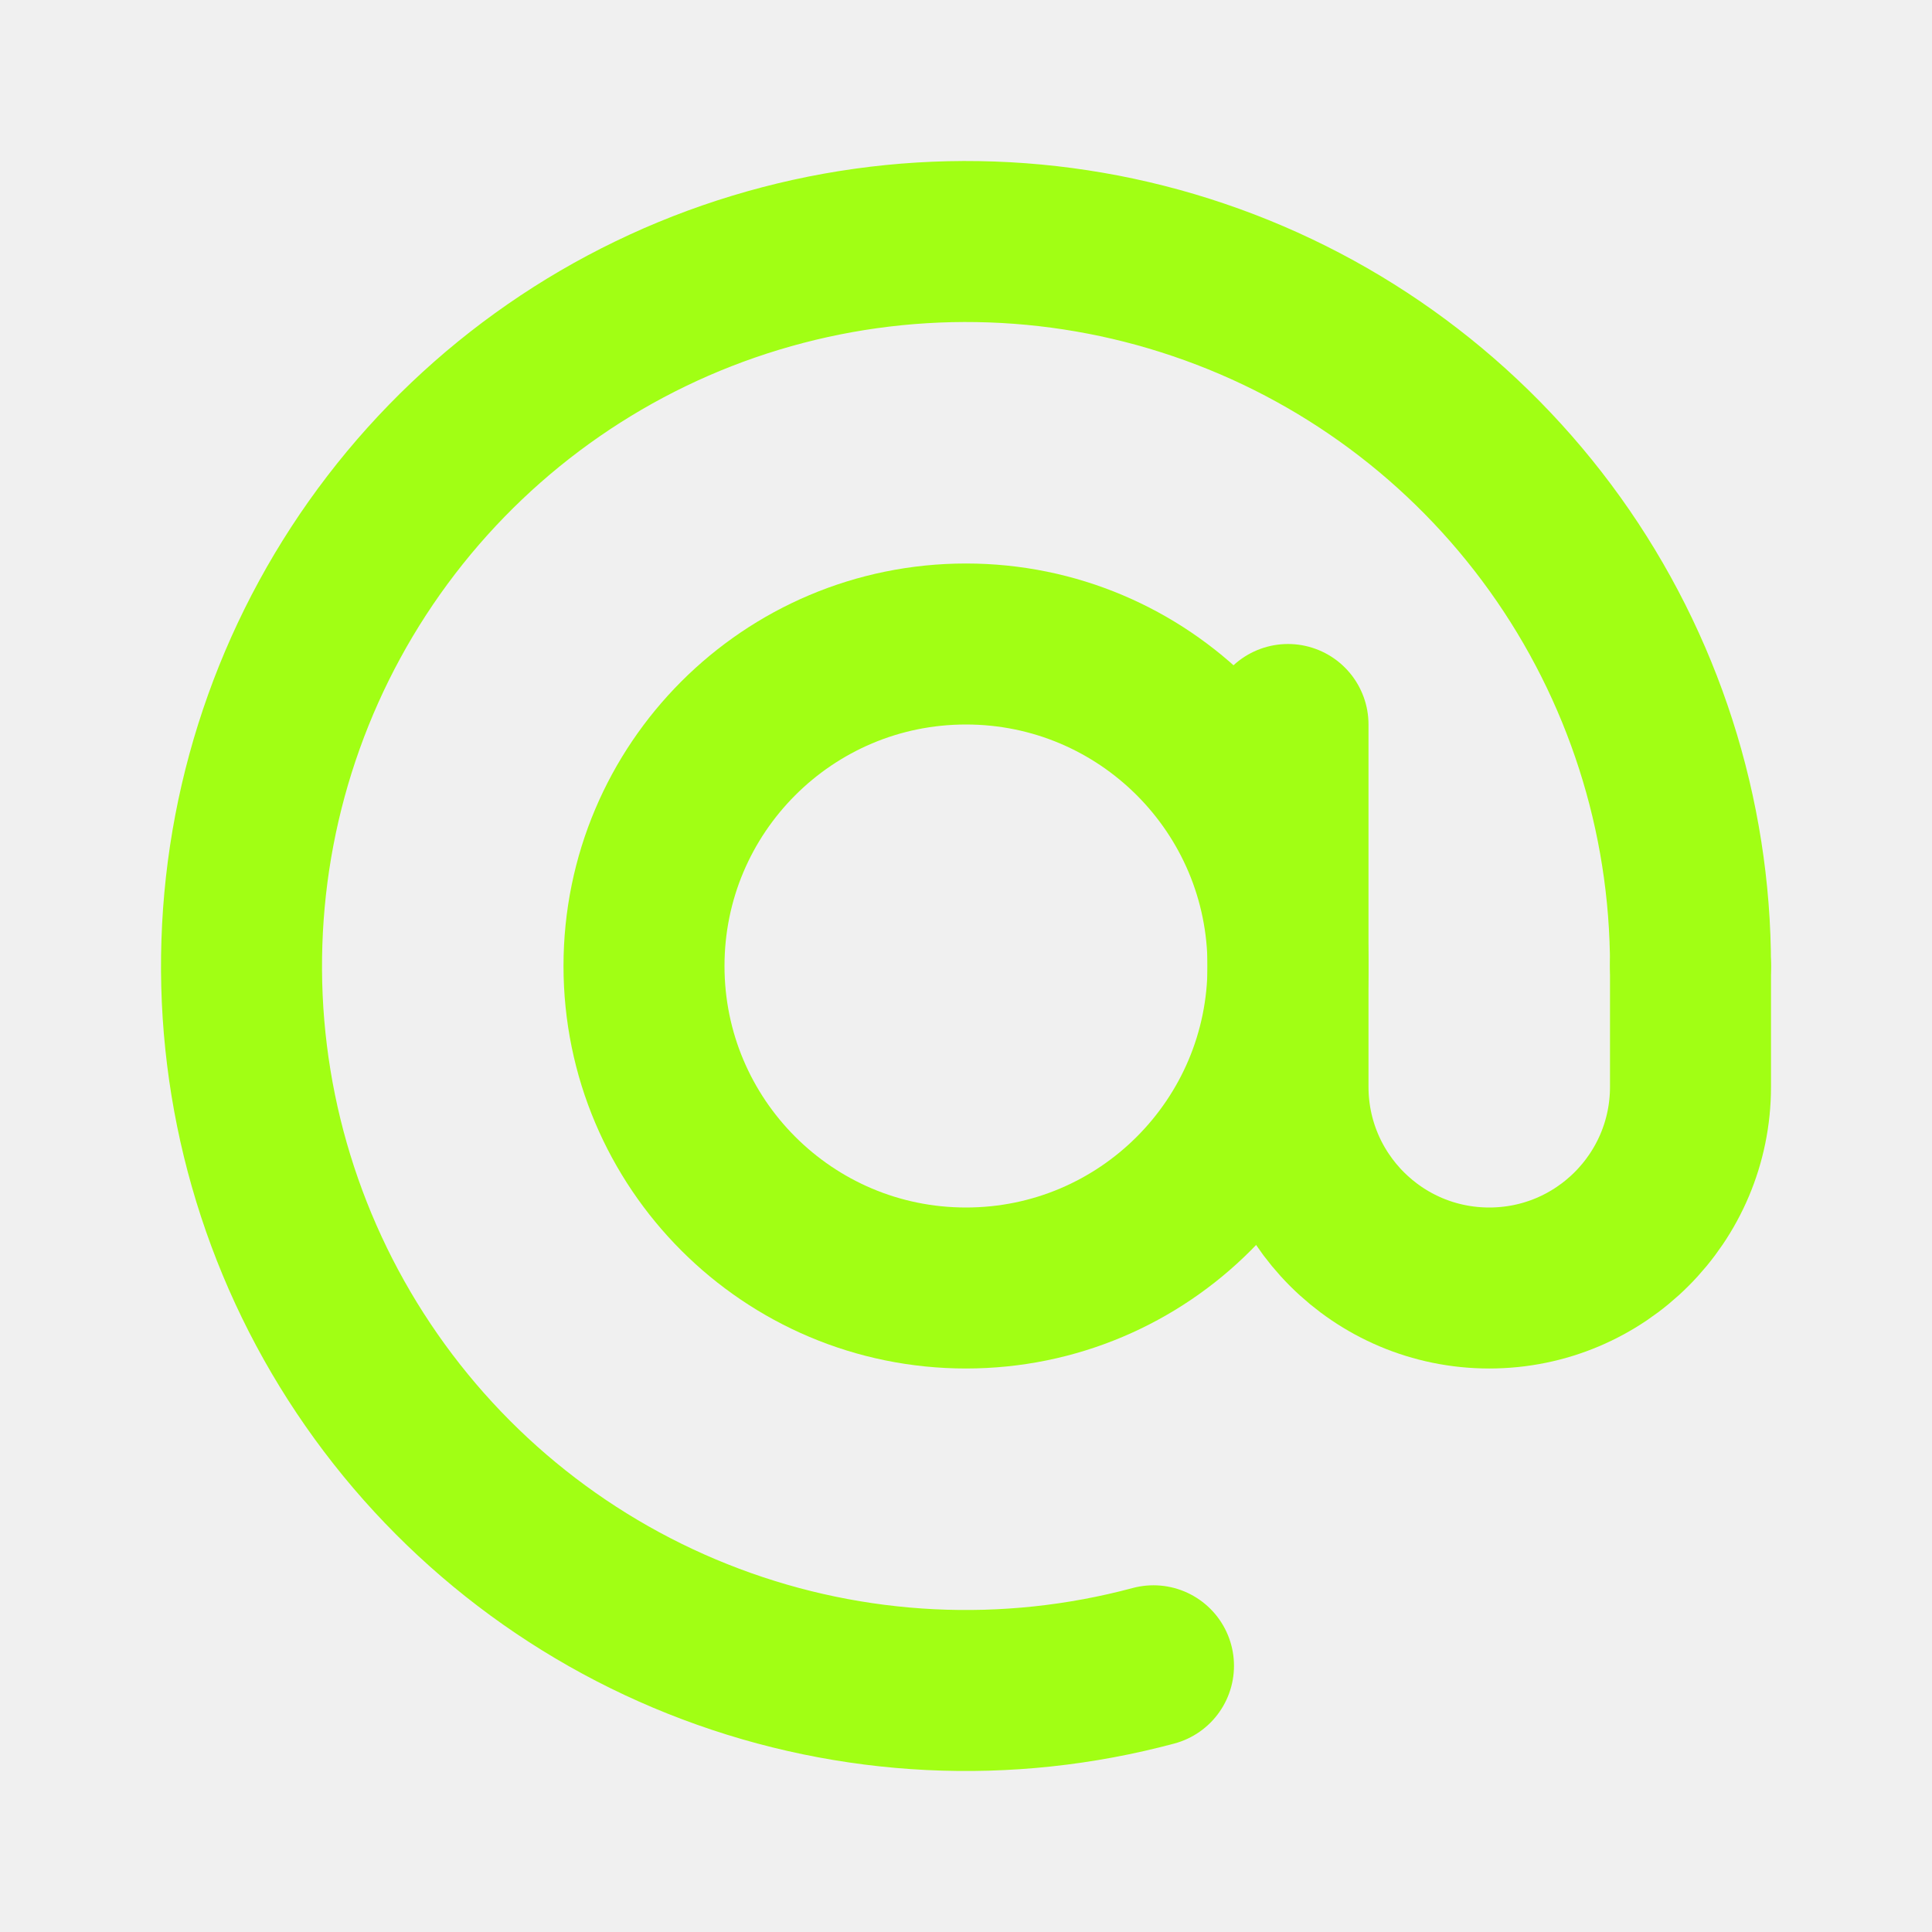
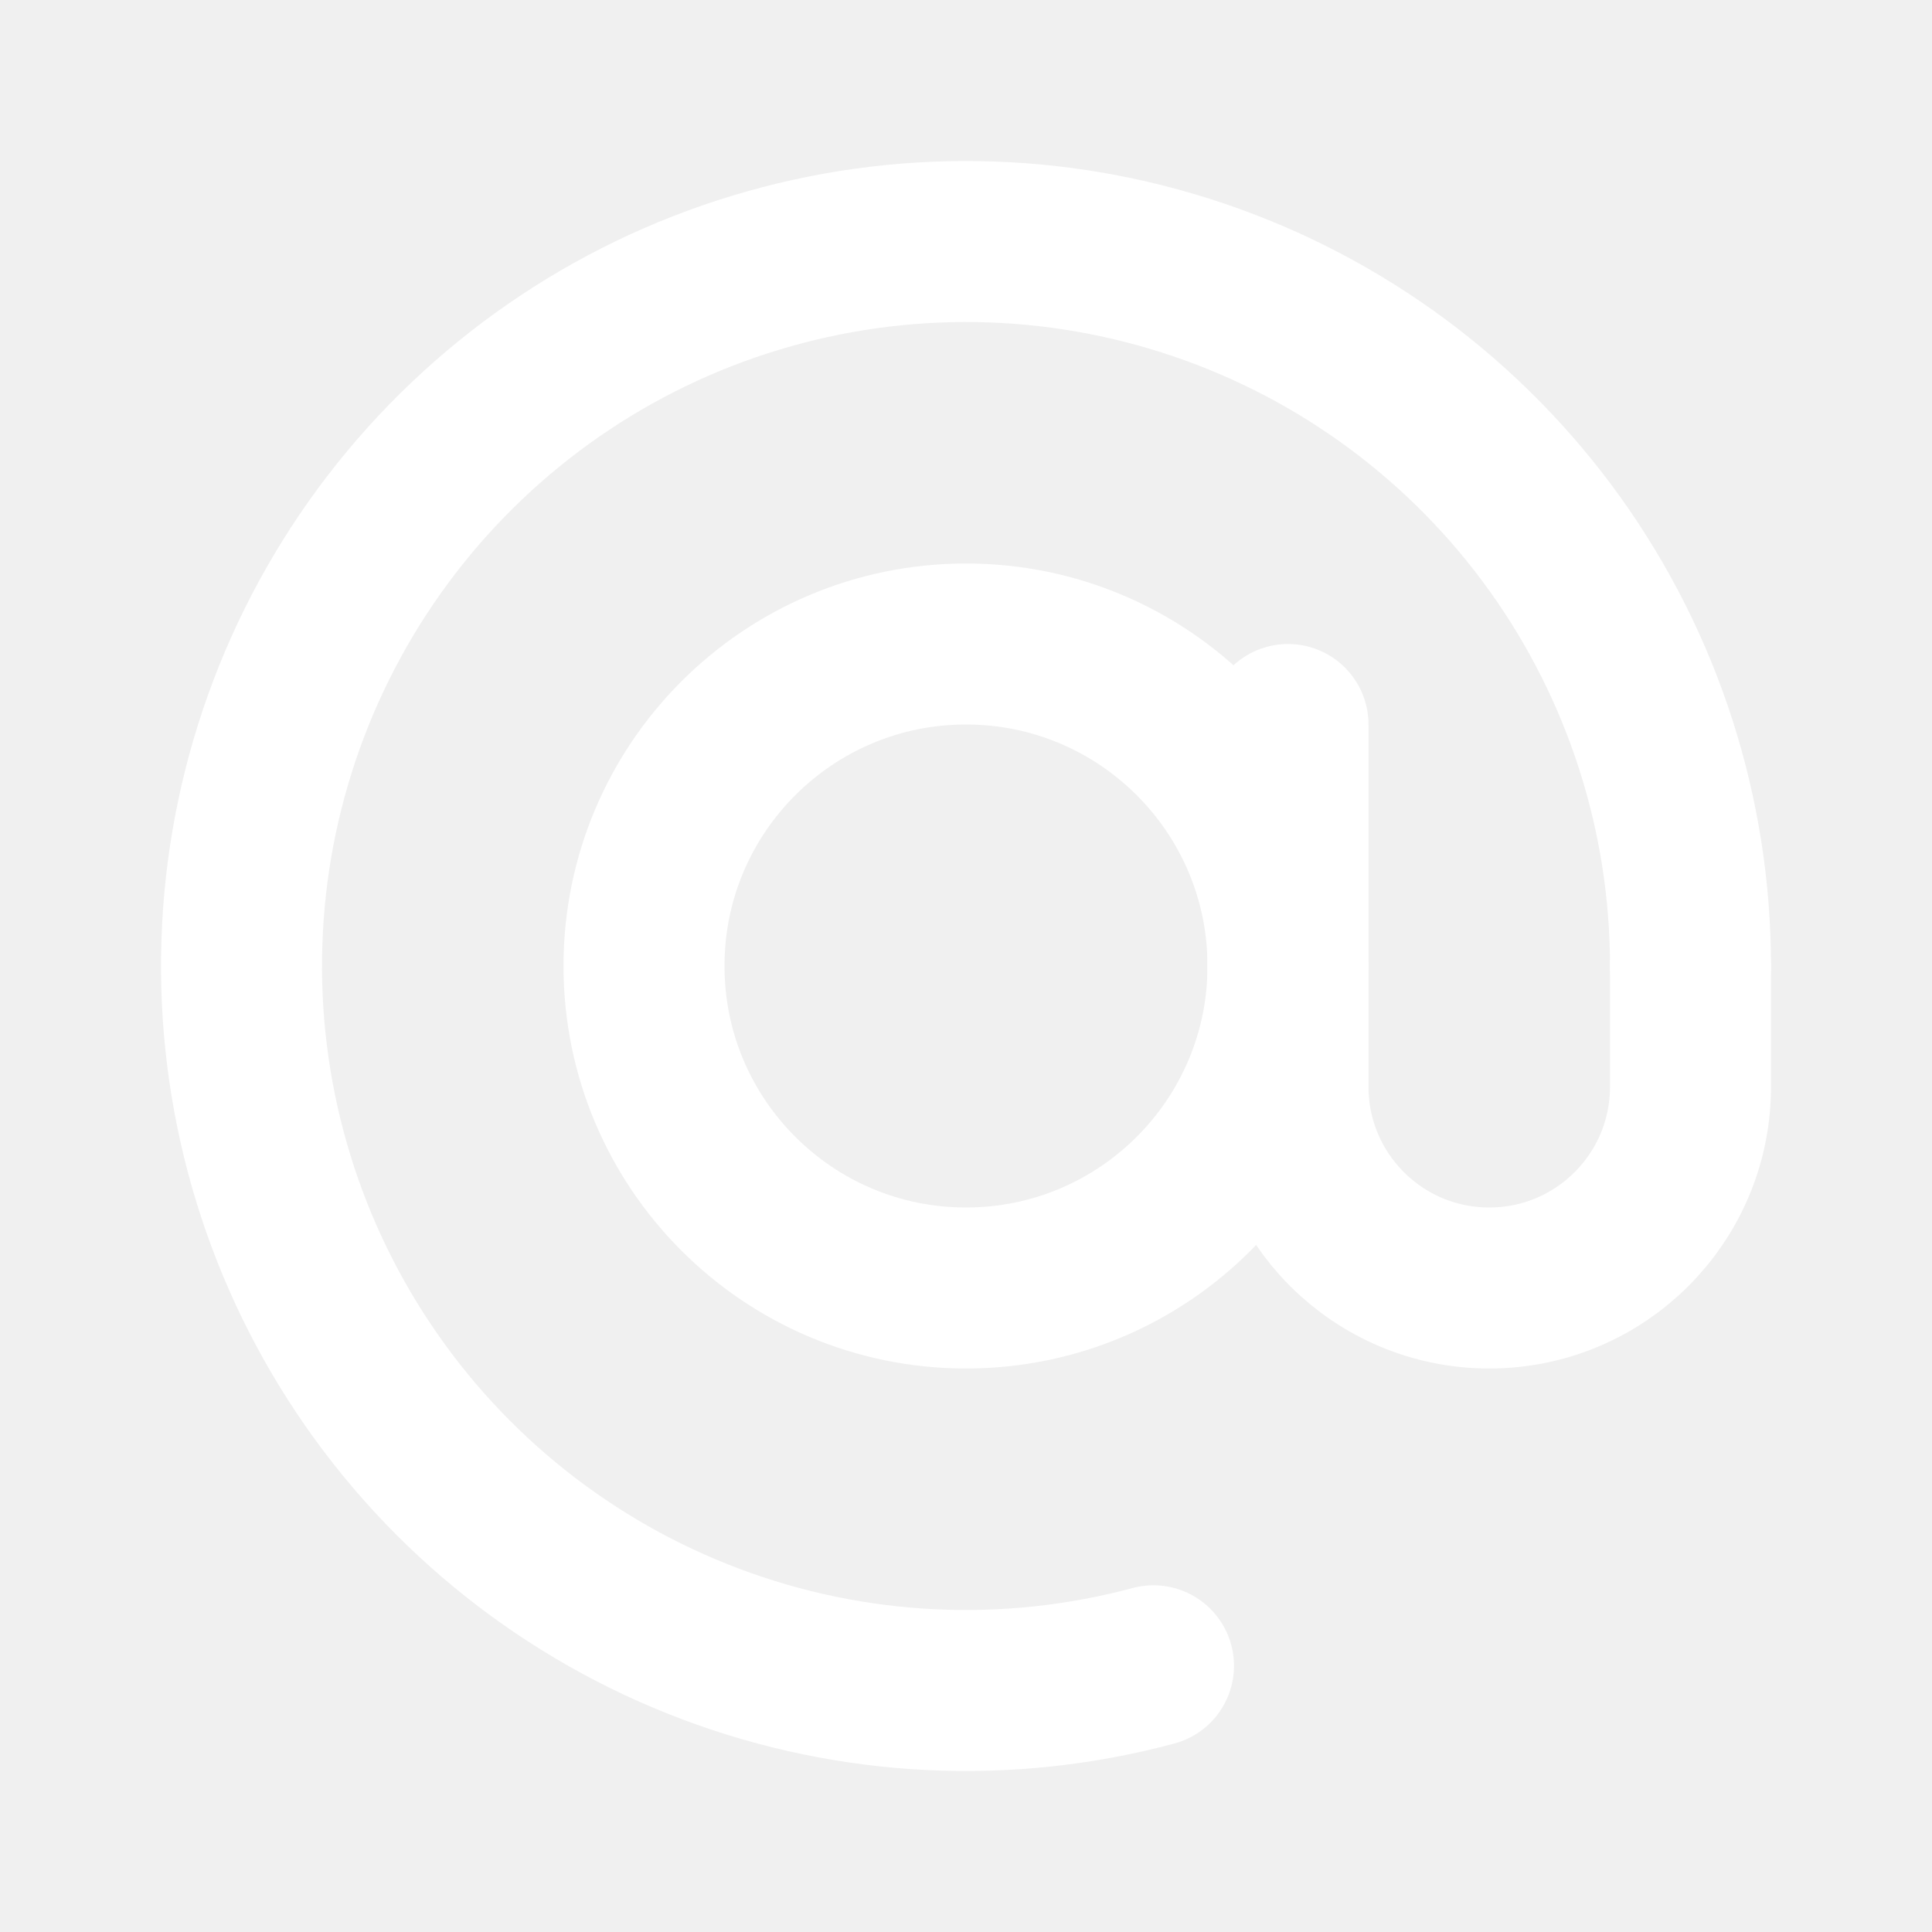
<svg xmlns="http://www.w3.org/2000/svg" width="24" height="24" viewBox="0 0 24 24" fill="none">
-   <path d="M21 12C21 10.12 20.411 8.286 19.316 6.758C18.22 5.229 16.674 4.082 14.893 3.478C13.112 2.873 11.187 2.842 9.387 3.388C7.588 3.933 6.005 5.029 4.86 6.521C3.715 8.013 3.066 9.826 3.005 11.706C2.943 13.585 3.472 15.437 4.517 17C5.562 18.564 7.07 19.761 8.83 20.423C10.59 21.086 12.513 21.18 14.329 20.693" stroke="#a1ff14" stroke-width="2" stroke-linecap="round" />
-   <circle cx="12" cy="12" r="4" stroke="#a1ff14" stroke-width="2" />
-   <path d="M16 9V13.5C16 14.881 17.119 16 18.5 16V16C19.881 16 21 14.881 21 13.5V12" stroke="#a1ff14" stroke-width="2" stroke-linecap="round" />
+   <path d="M21 12C21 10.12 20.411 8.286 19.316 6.758C18.22 5.229 16.674 4.082 14.893 3.478C13.112 2.873 11.187 2.842 9.387 3.388C7.588 3.933 6.005 5.029 4.86 6.521C3.715 8.013 3.066 9.826 3.005 11.706C2.943 13.585 3.472 15.437 4.517 17C5.562 18.564 7.07 19.761 8.83 20.423C10.59 21.086 12.513 21.18 14.329 20.693" stroke="#fff" stroke-width="2" stroke-linecap="round" />
+   <circle cx="12" cy="12" r="4" stroke="#fff" stroke-width="2" />
+   <path d="M16 9V13.5C16 14.881 17.119 16 18.5 16V16C19.881 16 21 14.881 21 13.5V12" stroke="#fff" stroke-width="2" stroke-linecap="round" />
</svg>
